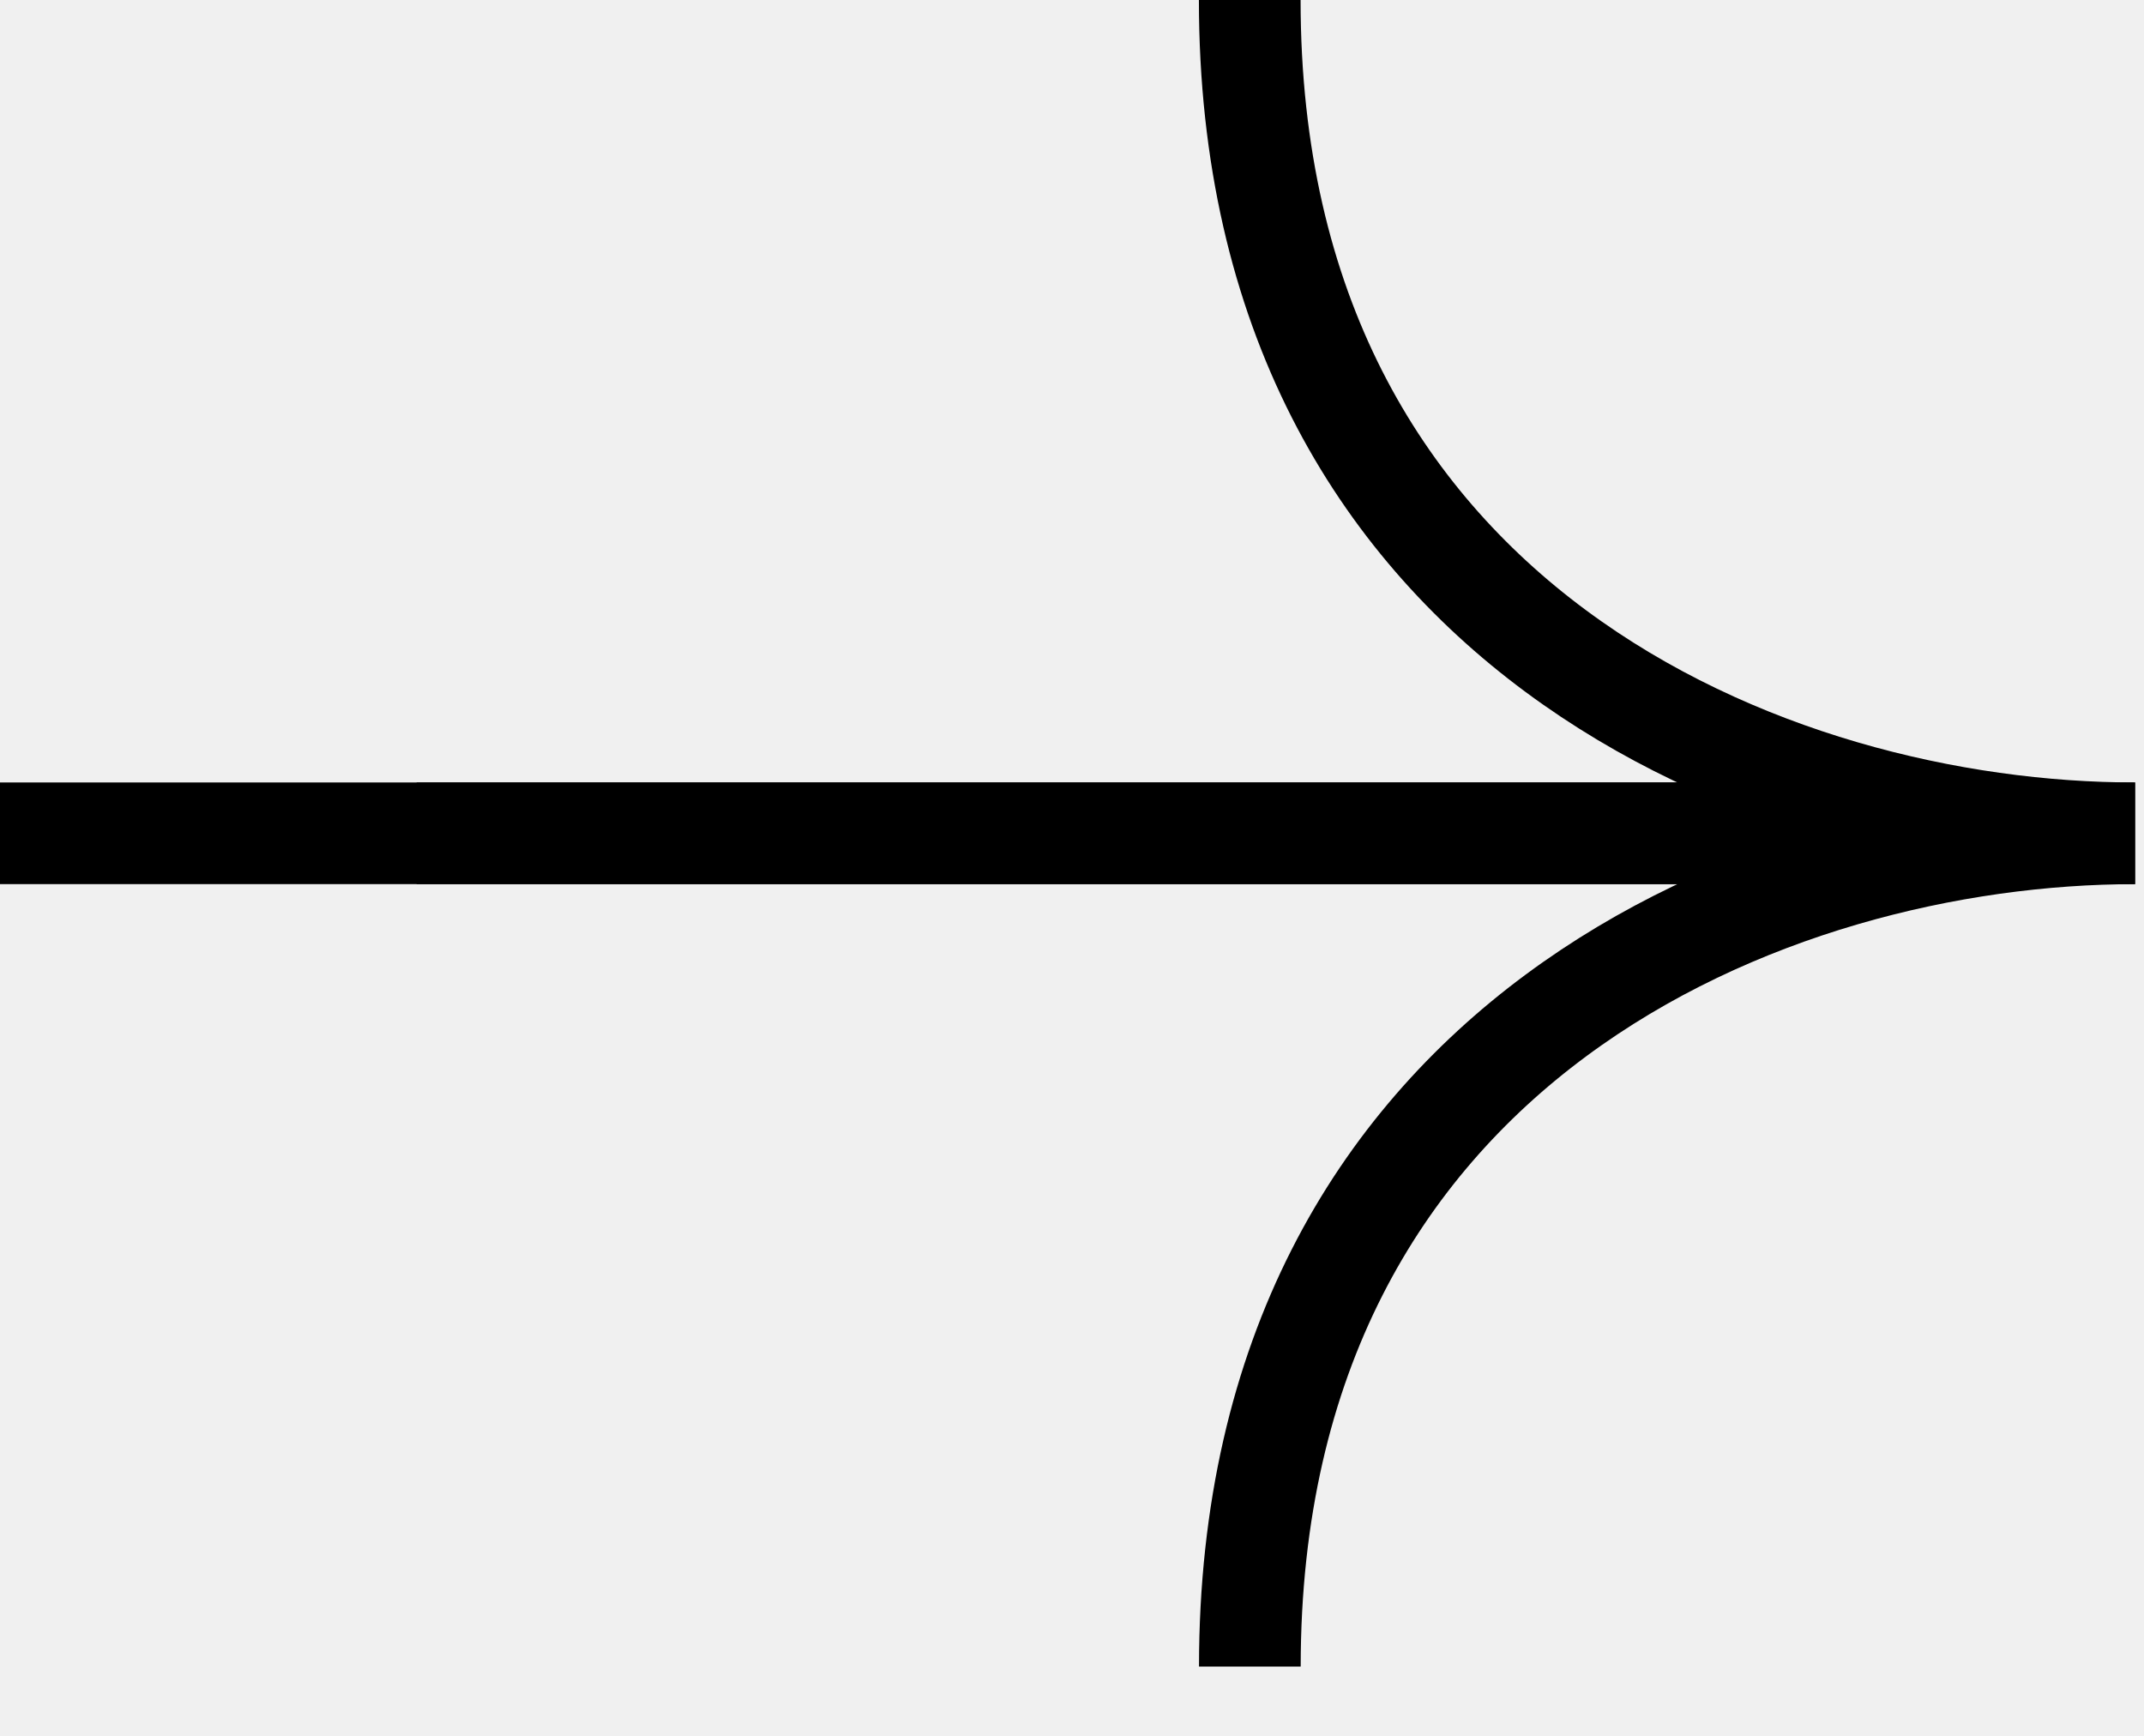
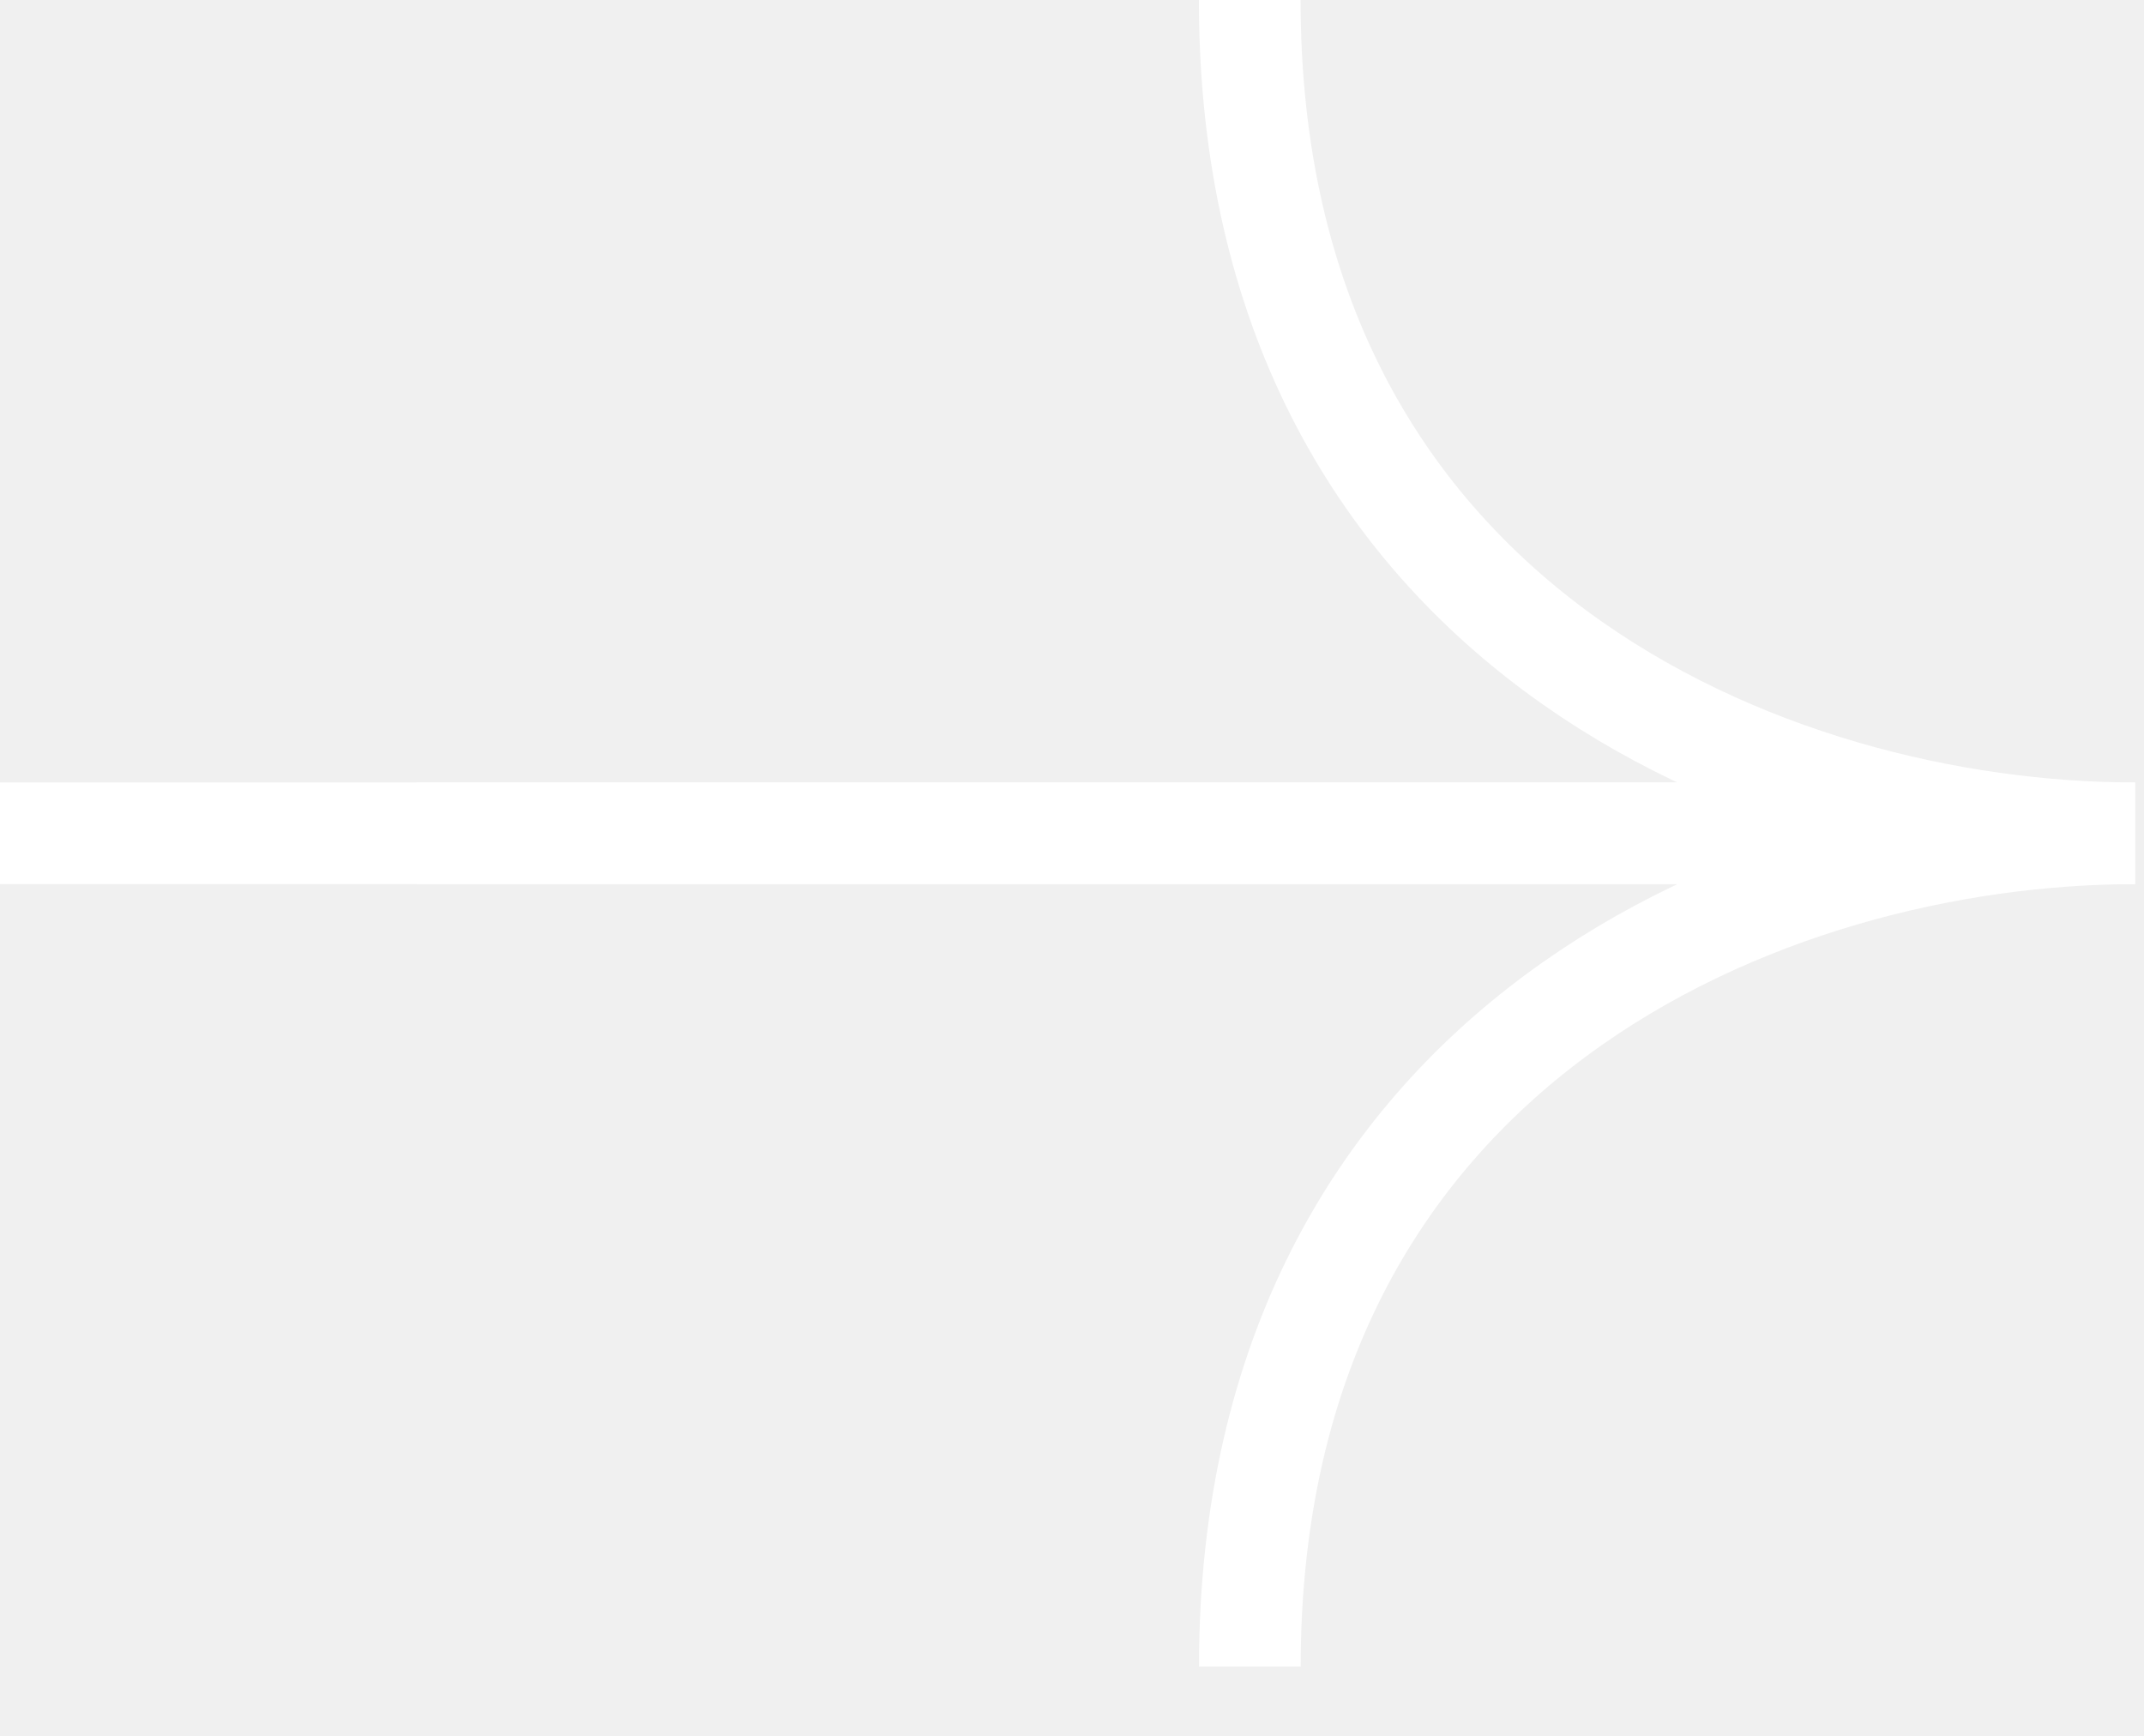
<svg xmlns="http://www.w3.org/2000/svg" width="21" height="17" viewBox="0 0 21 17" fill="none">
  <g clip-path="url(#clip0_171_38)">
-     <path d="M4.081 8.161H20.912C17.342 8.161 12.241 6.121 12.241 0" stroke="#000" stroke-width="0.996" />
-     <path d="M0 8.161H20.913C17.342 8.161 12.242 10.201 12.242 16.322" stroke="#000" stroke-width="0.996" />
+     <path d="M4.081 8.161H20.912C17.342 8.161 12.241 6.121 12.241 0" stroke="#fff" stroke-width="0.996" />
+     <path d="M0 8.161H20.913C17.342 8.161 12.242 10.201 12.242 16.322" stroke="#fff" stroke-width="0.996" />
  </g>
  <defs>
    <clipPath id="clip0_171_38">
      <rect width="21" height="17" fill="white" />
    </clipPath>
  </defs>
</svg>
